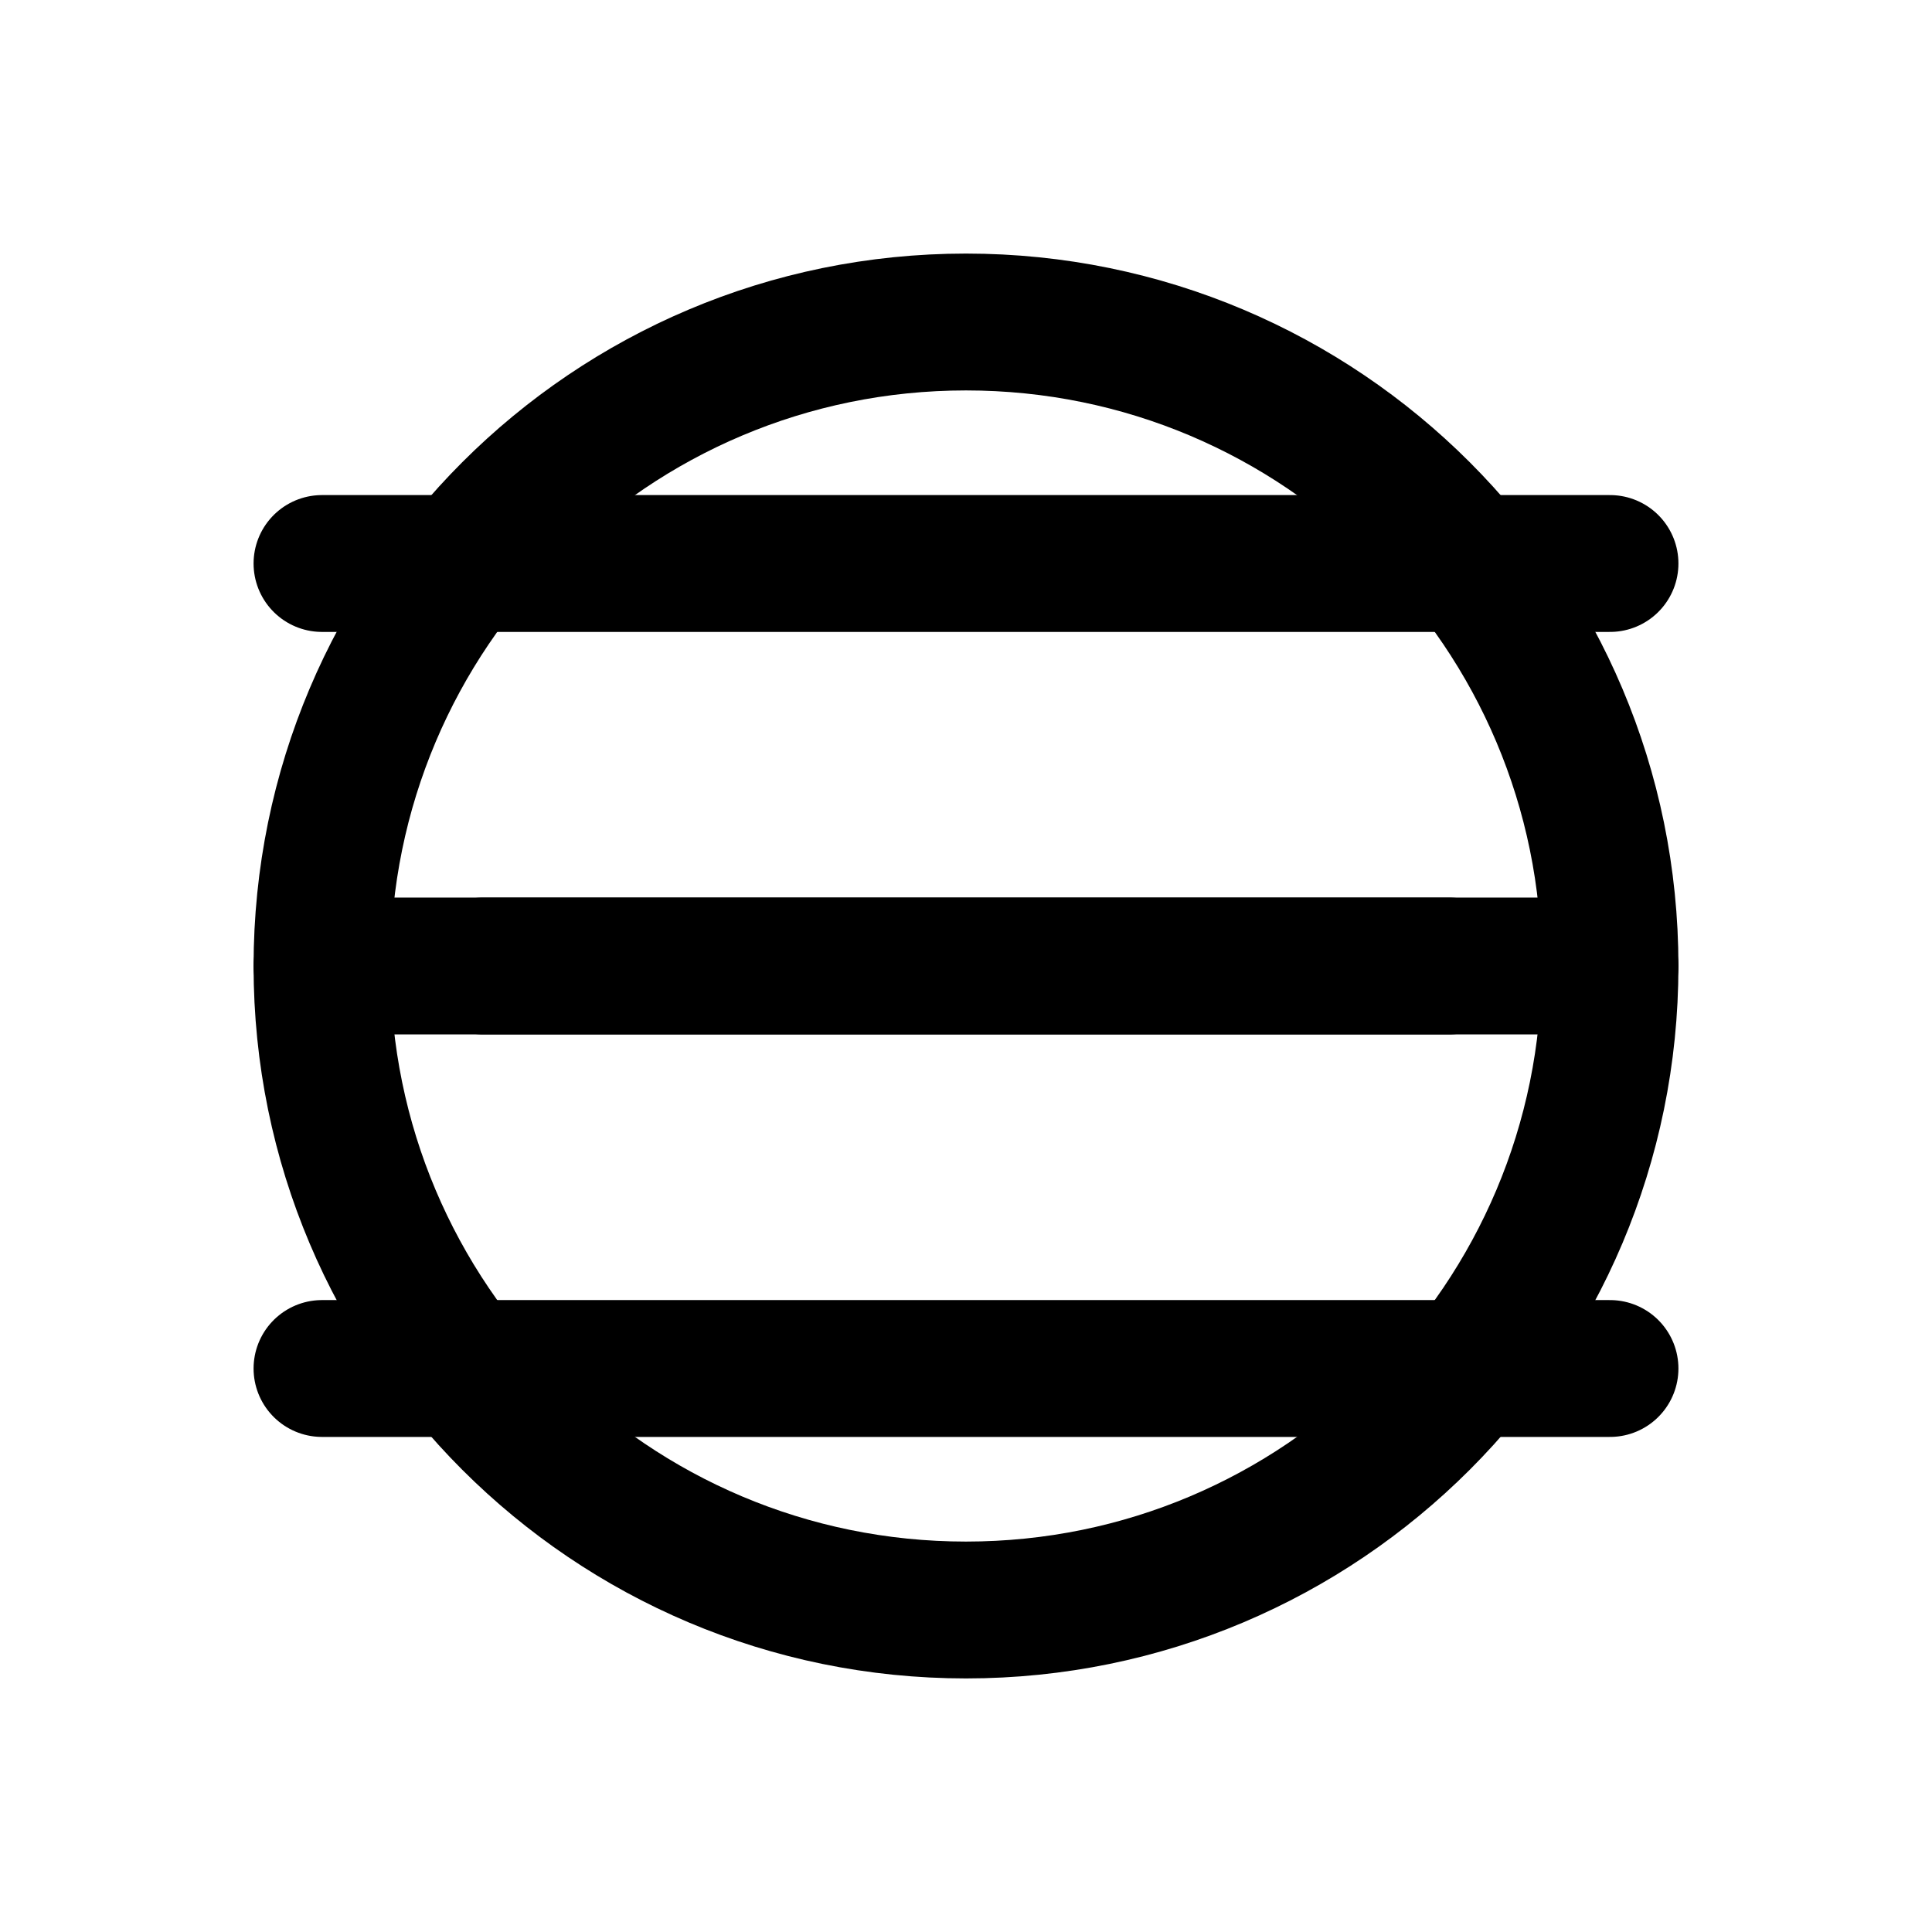
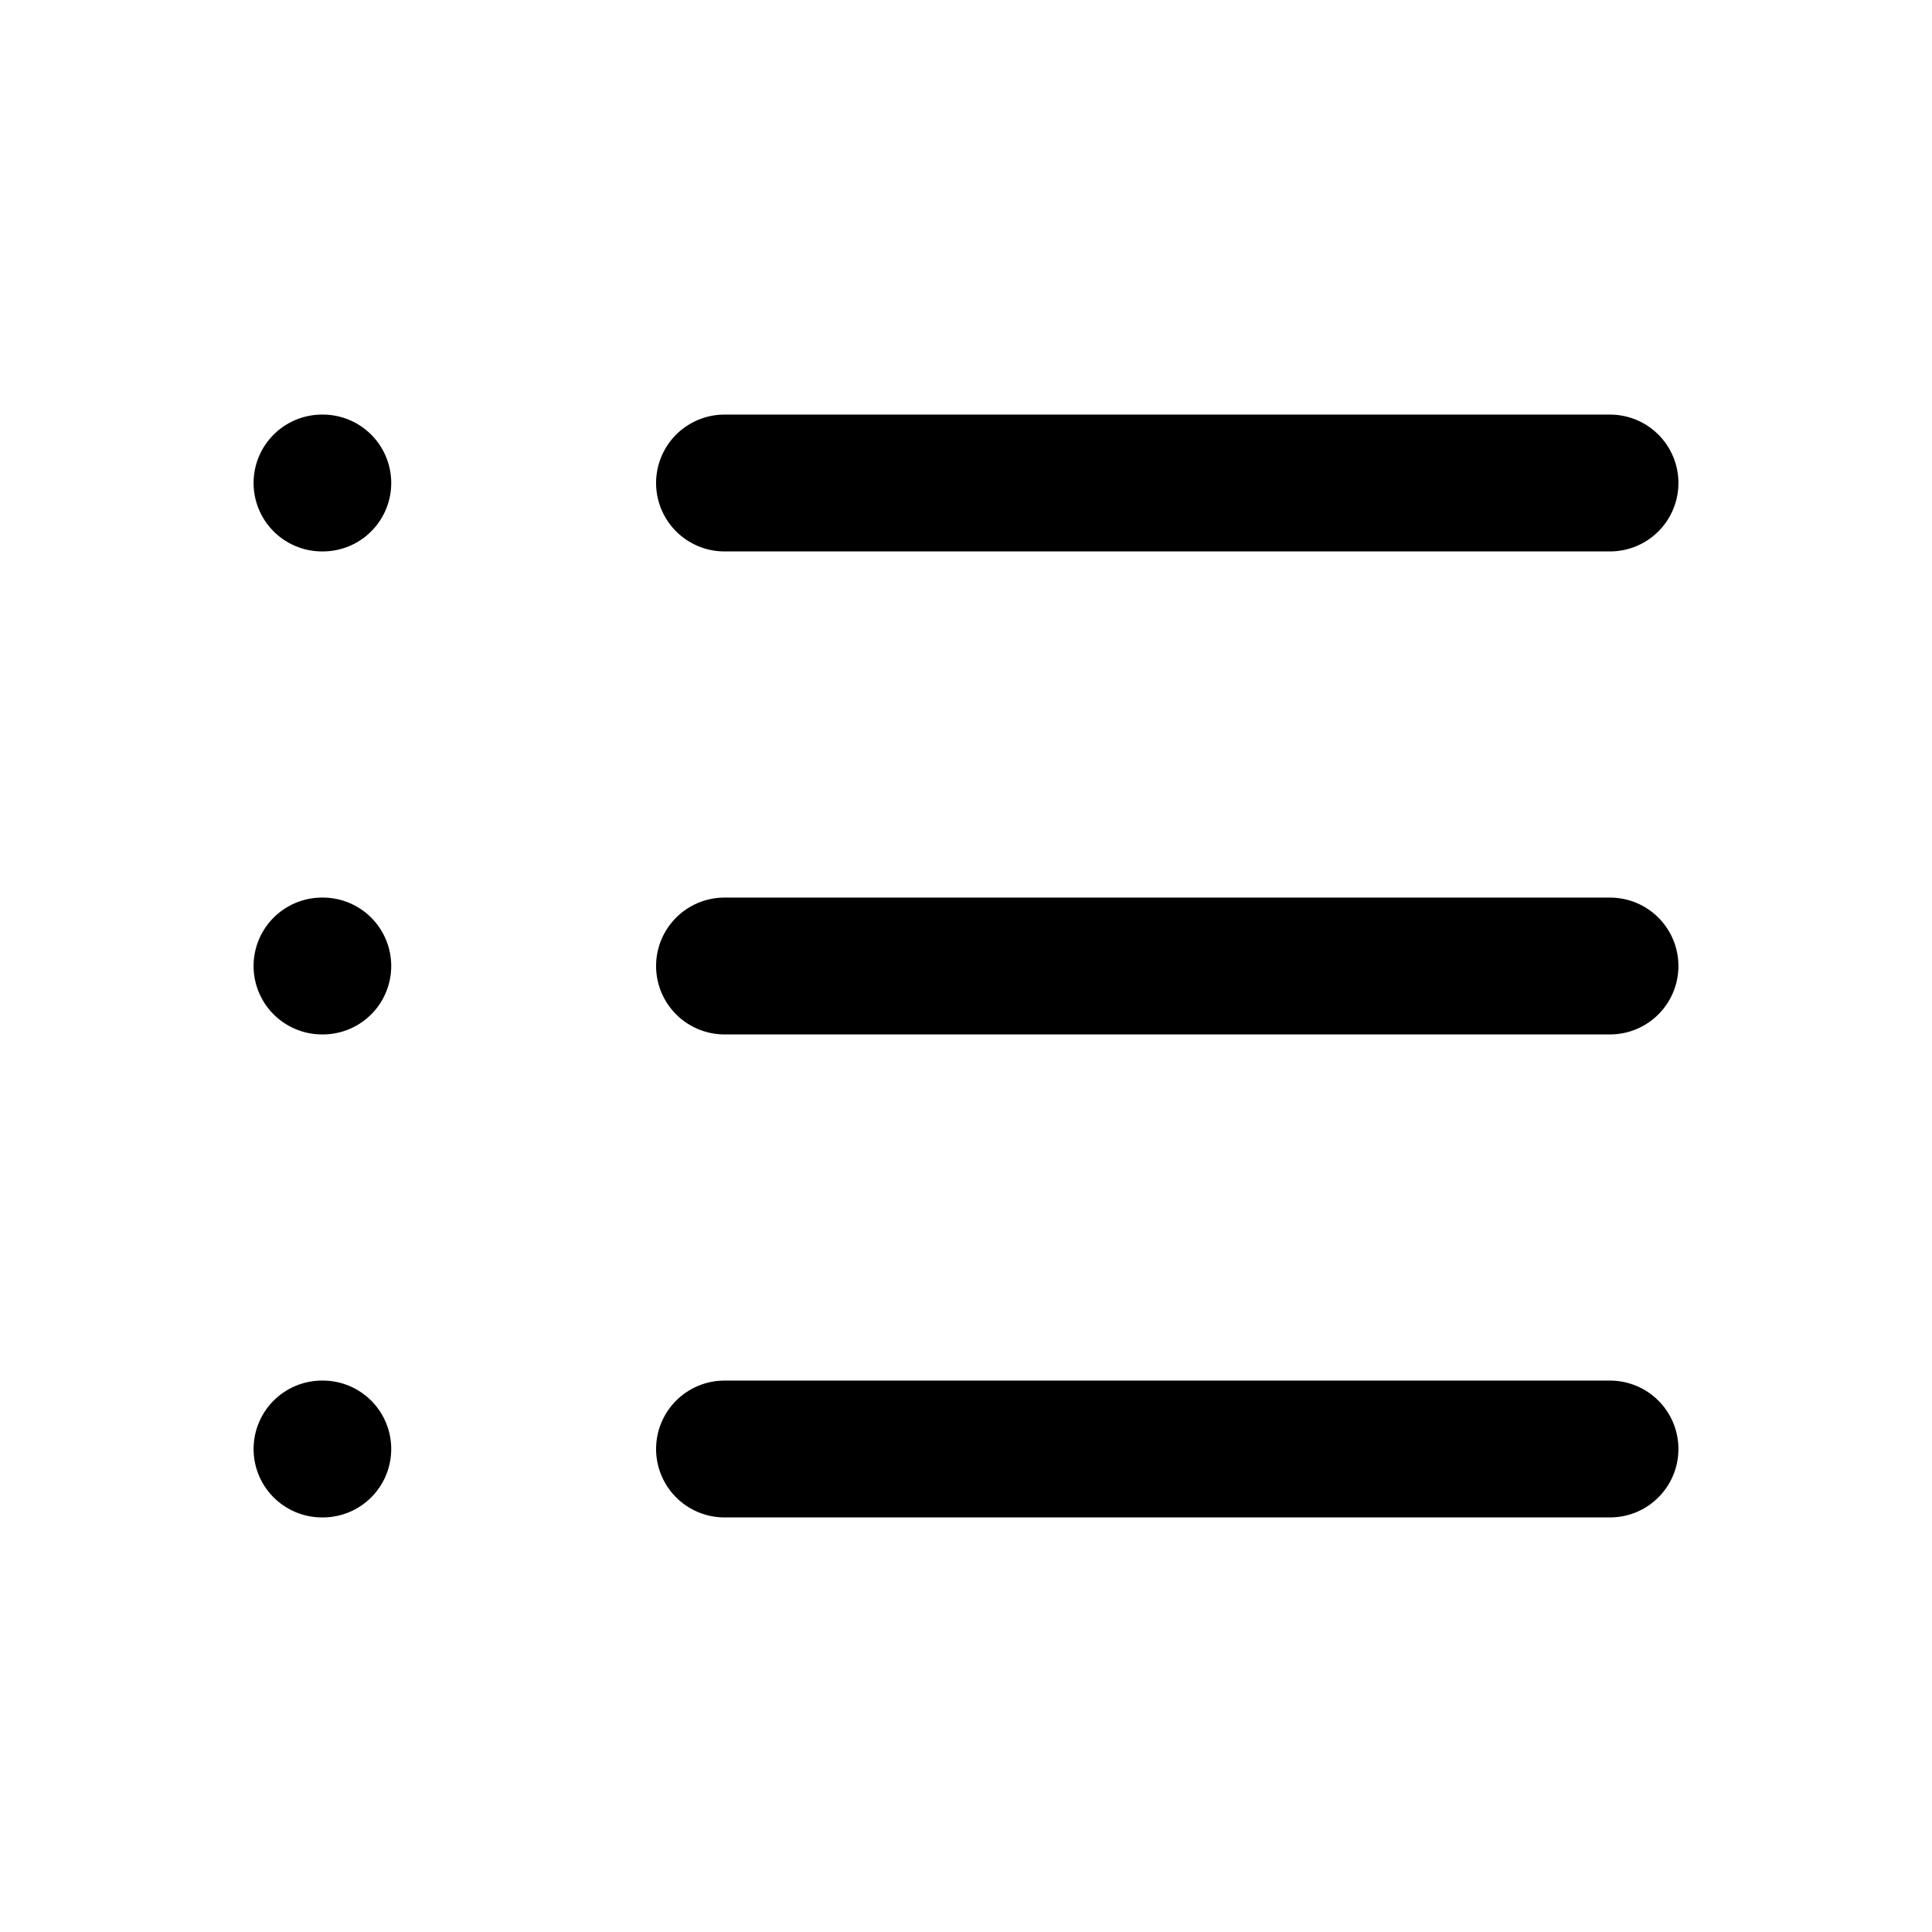
<svg xmlns="http://www.w3.org/2000/svg" viewBox="0 0 24 24" fill="none" stroke="currentColor" stroke-width="1.7" stroke-linecap="round" stroke-linejoin="round">
-   <path d="M4 12a8 8 0 1 0 16 0 8 8 0 1 0-16 0" />
-   <path d="M6 12.0h12" />
-   <path d="M4 7h16M4 12h16M4 17h16" />
+   <path d="M9 6h11" />
+   <path d="M9 12h11" />
+   <path d="M9 18h11" />
+   <path d="M4 6h.01" />
+   <path d="M4 12h.01" />
+   <path d="M4 18h.01" />
</svg>
